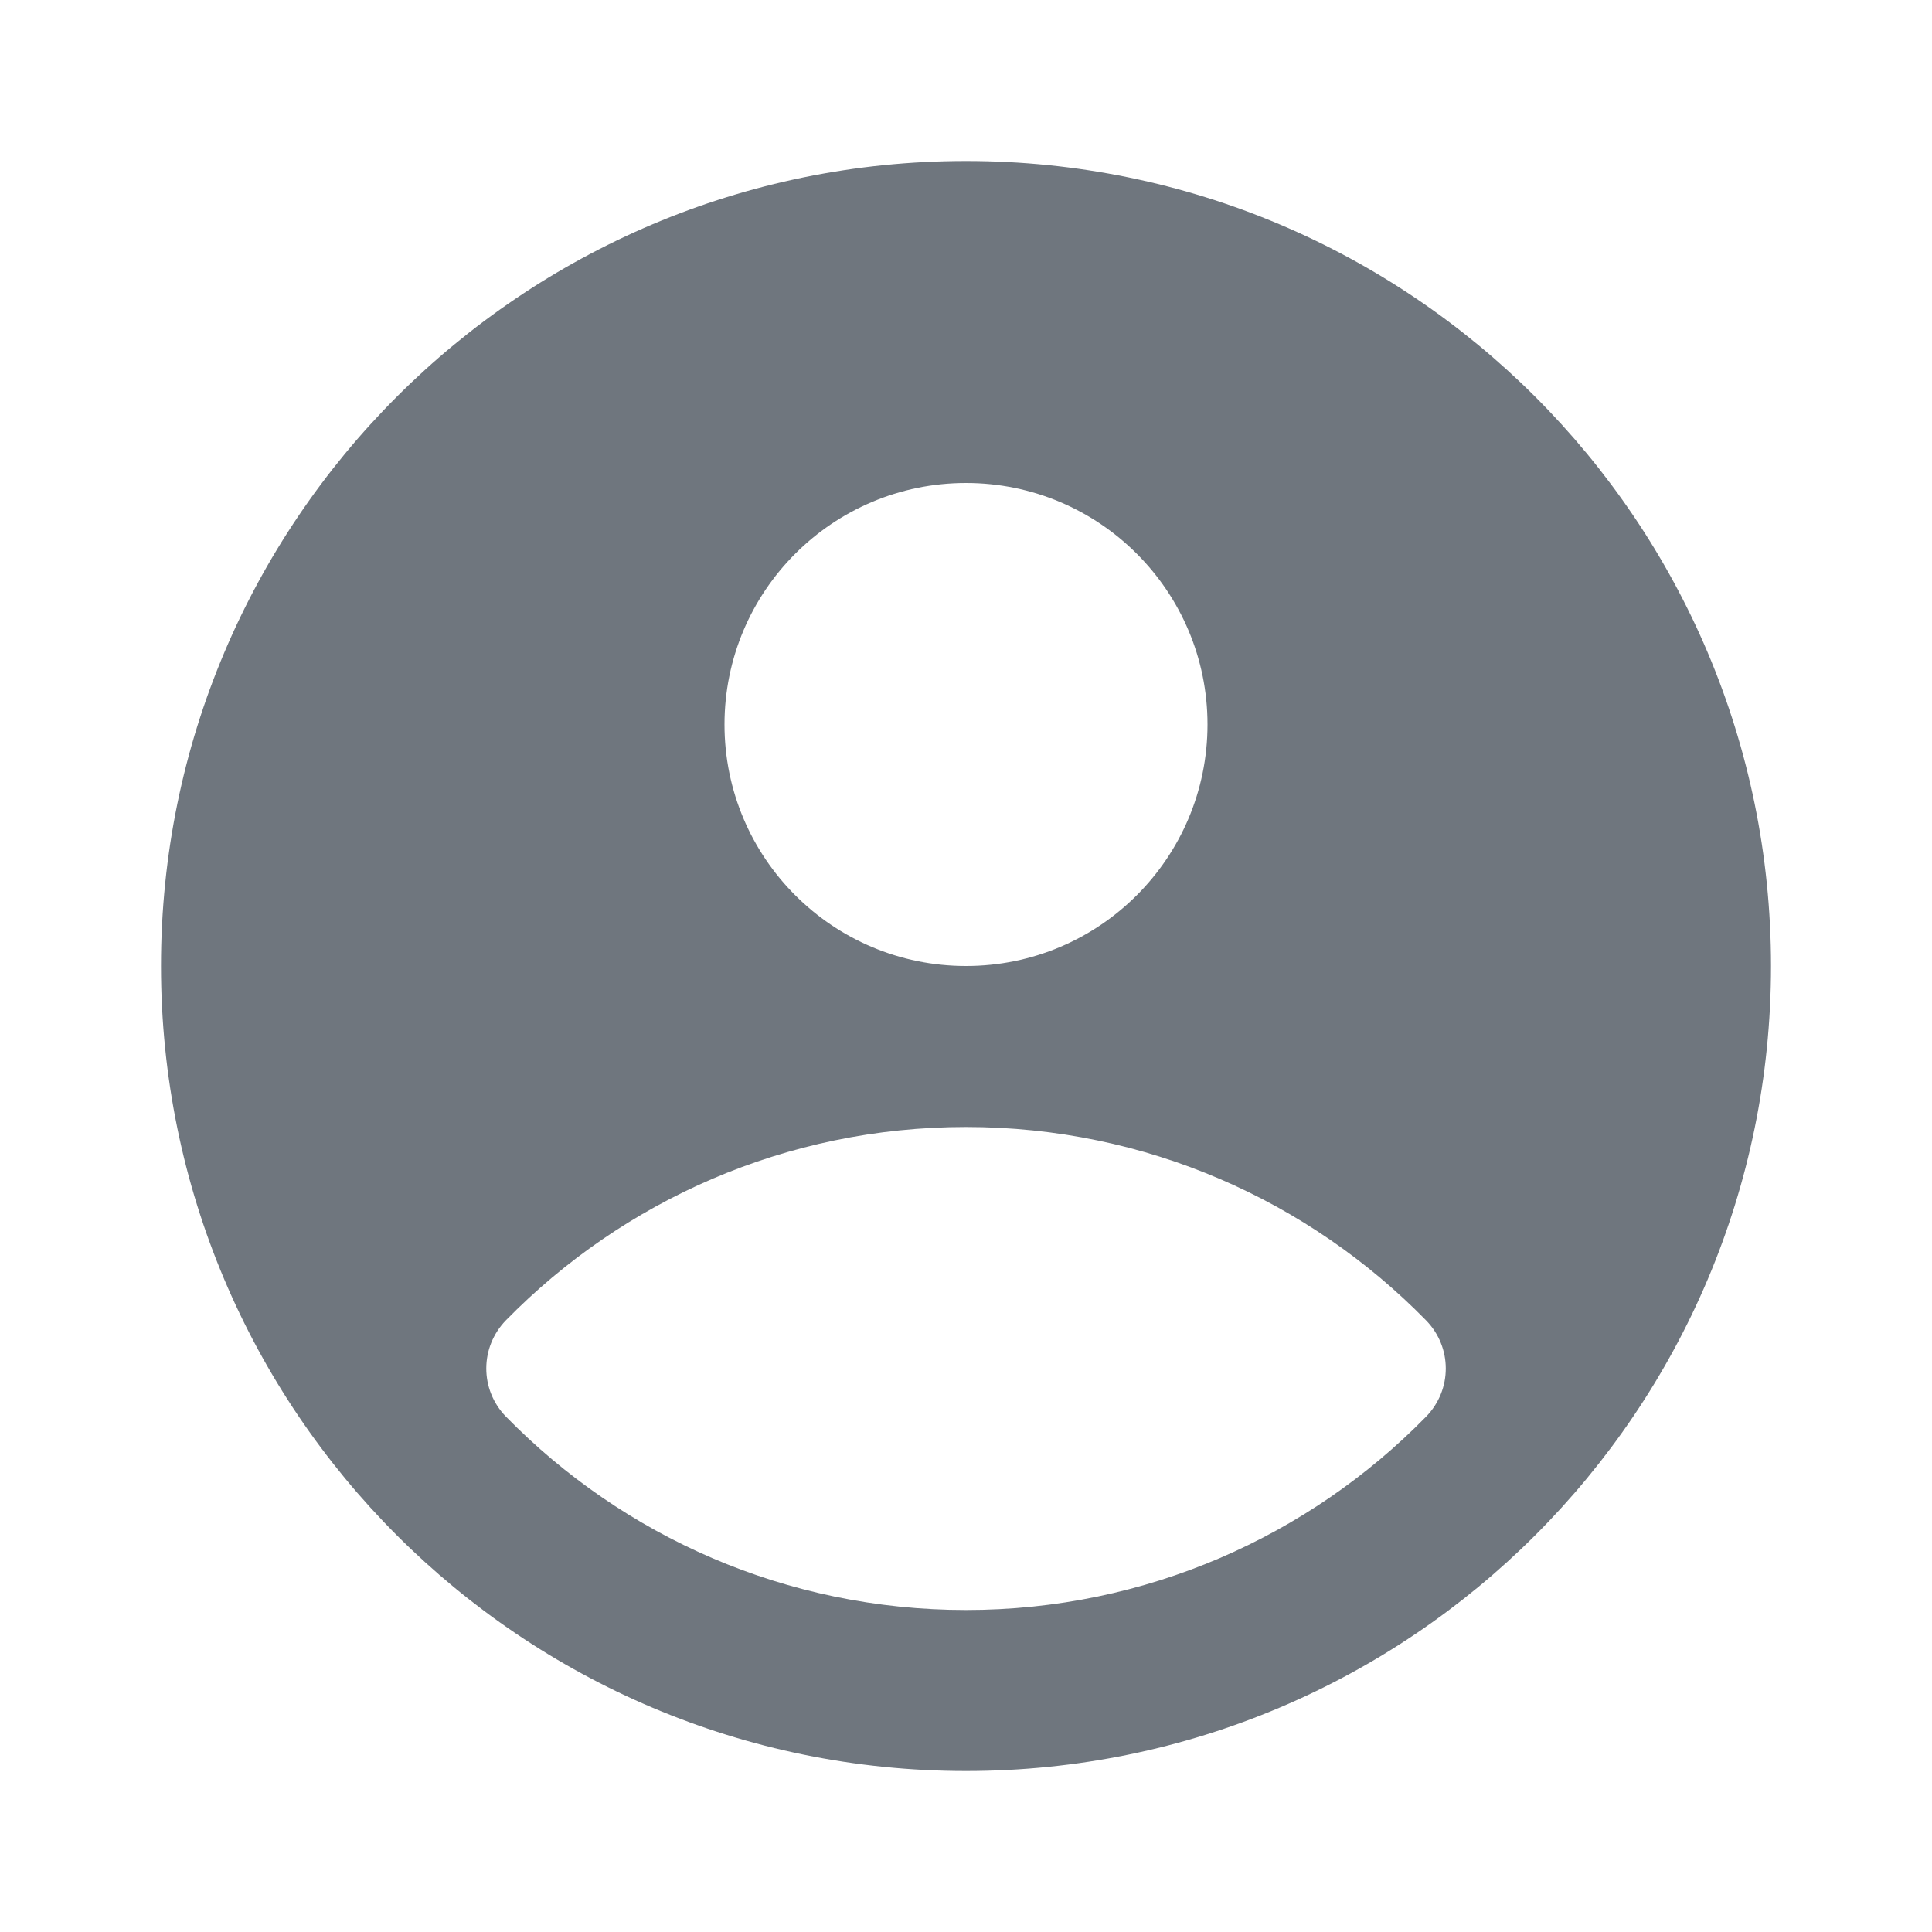
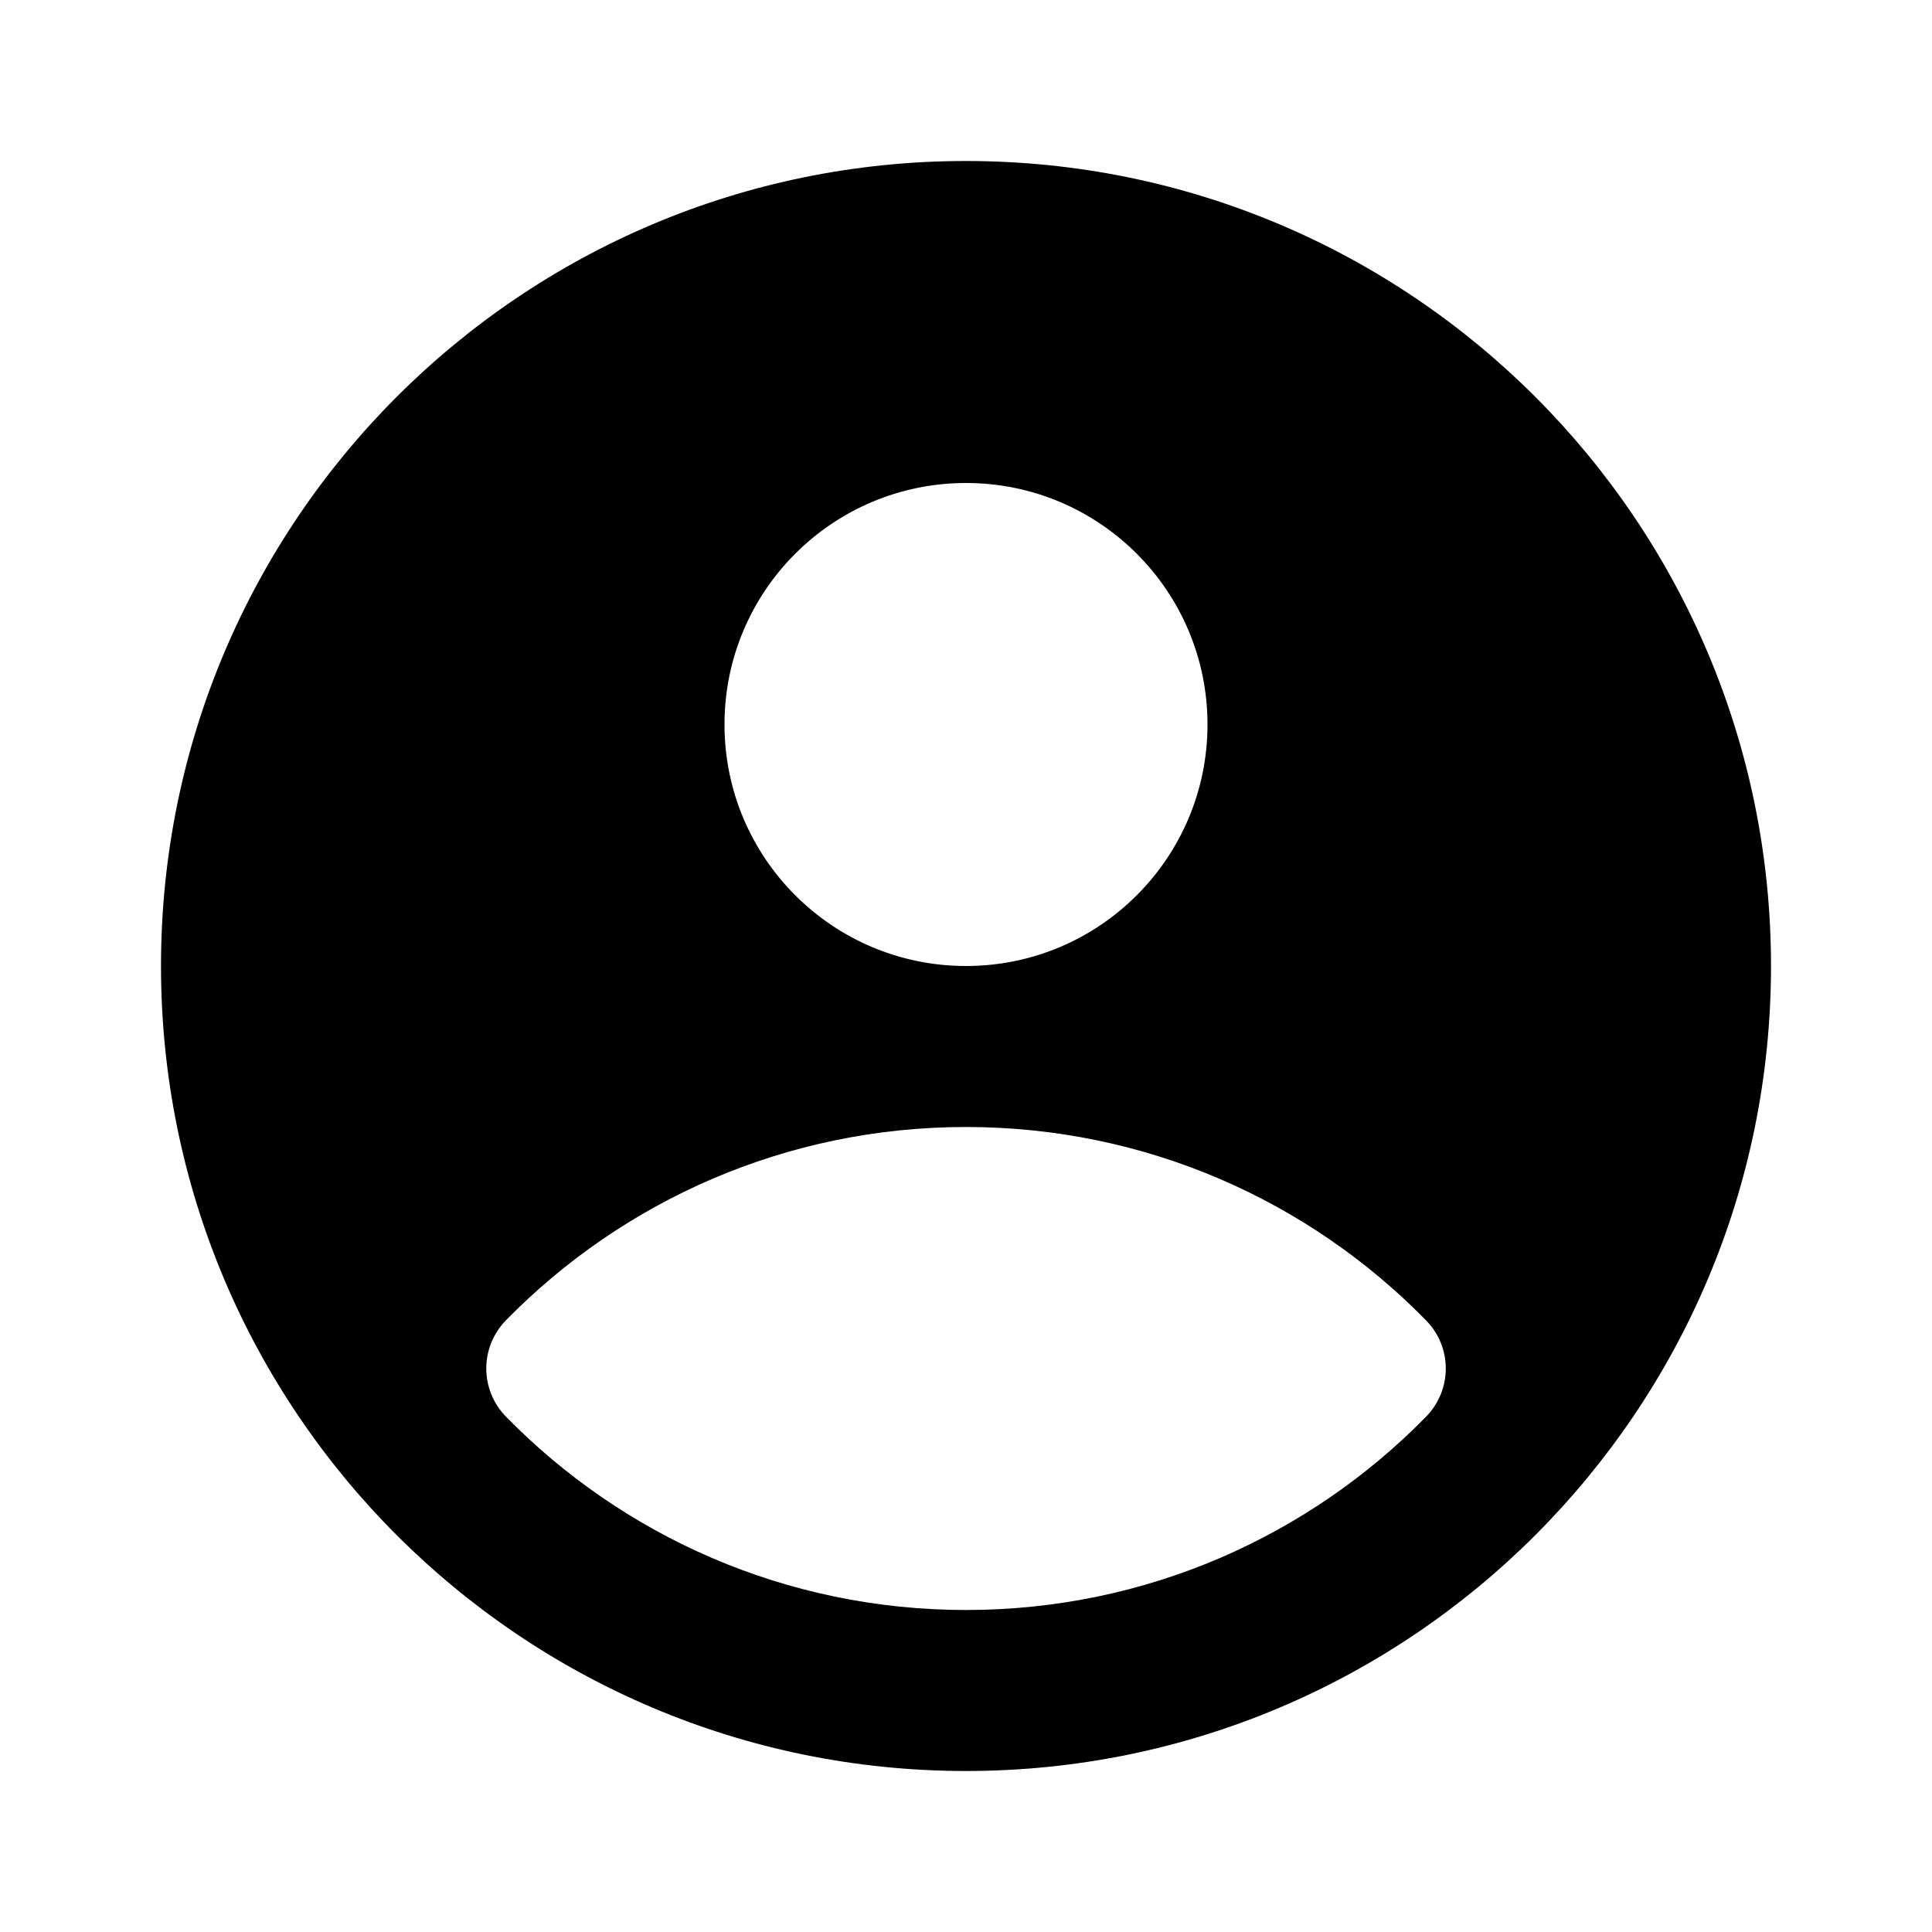
- <svg xmlns="http://www.w3.org/2000/svg" width="24" height="24" color="#6F767E" viewBox="16 16 24 24" fill="none">
+ <svg xmlns="http://www.w3.org/2000/svg" width="24" height="24" viewBox="16 16 24 24" fill="none">
  <path fill-rule="evenodd" clip-rule="evenodd" d="M38 28C38 33.523 33.523 38 28 38C22.477 38 18 33.523 18 28C18 22.477 22.477 18 28 18C33.523 18 38 22.477 38 28ZM33.714 32.401C34.042 32.735 34.042 33.265 33.714 33.6C32.262 35.081 30.238 36 28 36C25.762 36 23.738 35.081 22.286 33.599C21.959 33.265 21.959 32.735 22.286 32.4C23.738 30.919 25.762 30 28 30C30.238 30 32.262 30.919 33.714 32.401ZM28 28C29.657 28 31 26.657 31 25C31 23.343 29.657 22 28 22C26.343 22 25 23.343 25 25C25 26.657 26.343 28 28 28Z" fill="currentColor" />
  <path fill-rule="evenodd" clip-rule="evenodd" d="M68 28C69.105 28 70 27.105 70 26C70 24.895 69.105 24 68 24C66.895 24 66 24.895 66 26C66 27.105 66.895 28 68 28ZM68 30C70.209 30 72 28.209 72 26C72 23.791 70.209 22 68 22C65.791 22 64 23.791 64 26C64 28.209 65.791 30 68 30Z" fill="currentColor" />
  <path fill-rule="evenodd" clip-rule="evenodd" d="M74.559 35.549C76.667 33.715 78 31.013 78 28C78 22.477 73.523 18 68 18C62.477 18 58 22.477 58 28C58 31.013 59.333 33.715 61.441 35.549C63.197 37.076 65.49 38 68 38C70.416 38 72.632 37.143 74.361 35.717C74.428 35.661 74.494 35.605 74.559 35.549ZM68.258 35.996C68.172 35.999 68.086 36 68 36C67.991 36 67.983 36 67.974 36C67.894 36 67.814 35.998 67.734 35.996C66.391 35.952 65.133 35.577 64.037 34.951C64.952 33.763 66.388 33 68 33C69.612 33 71.048 33.763 71.963 34.951C70.865 35.578 69.603 35.953 68.258 35.996ZM73.562 33.75C72.283 32.078 70.267 31 68 31C65.733 31 63.717 32.078 62.438 33.75C60.934 32.295 60 30.257 60 28C60 23.582 63.582 20 68 20C72.418 20 76 23.582 76 28C76 30.257 75.066 32.295 73.562 33.75Z" fill="currentColor" />
</svg>
